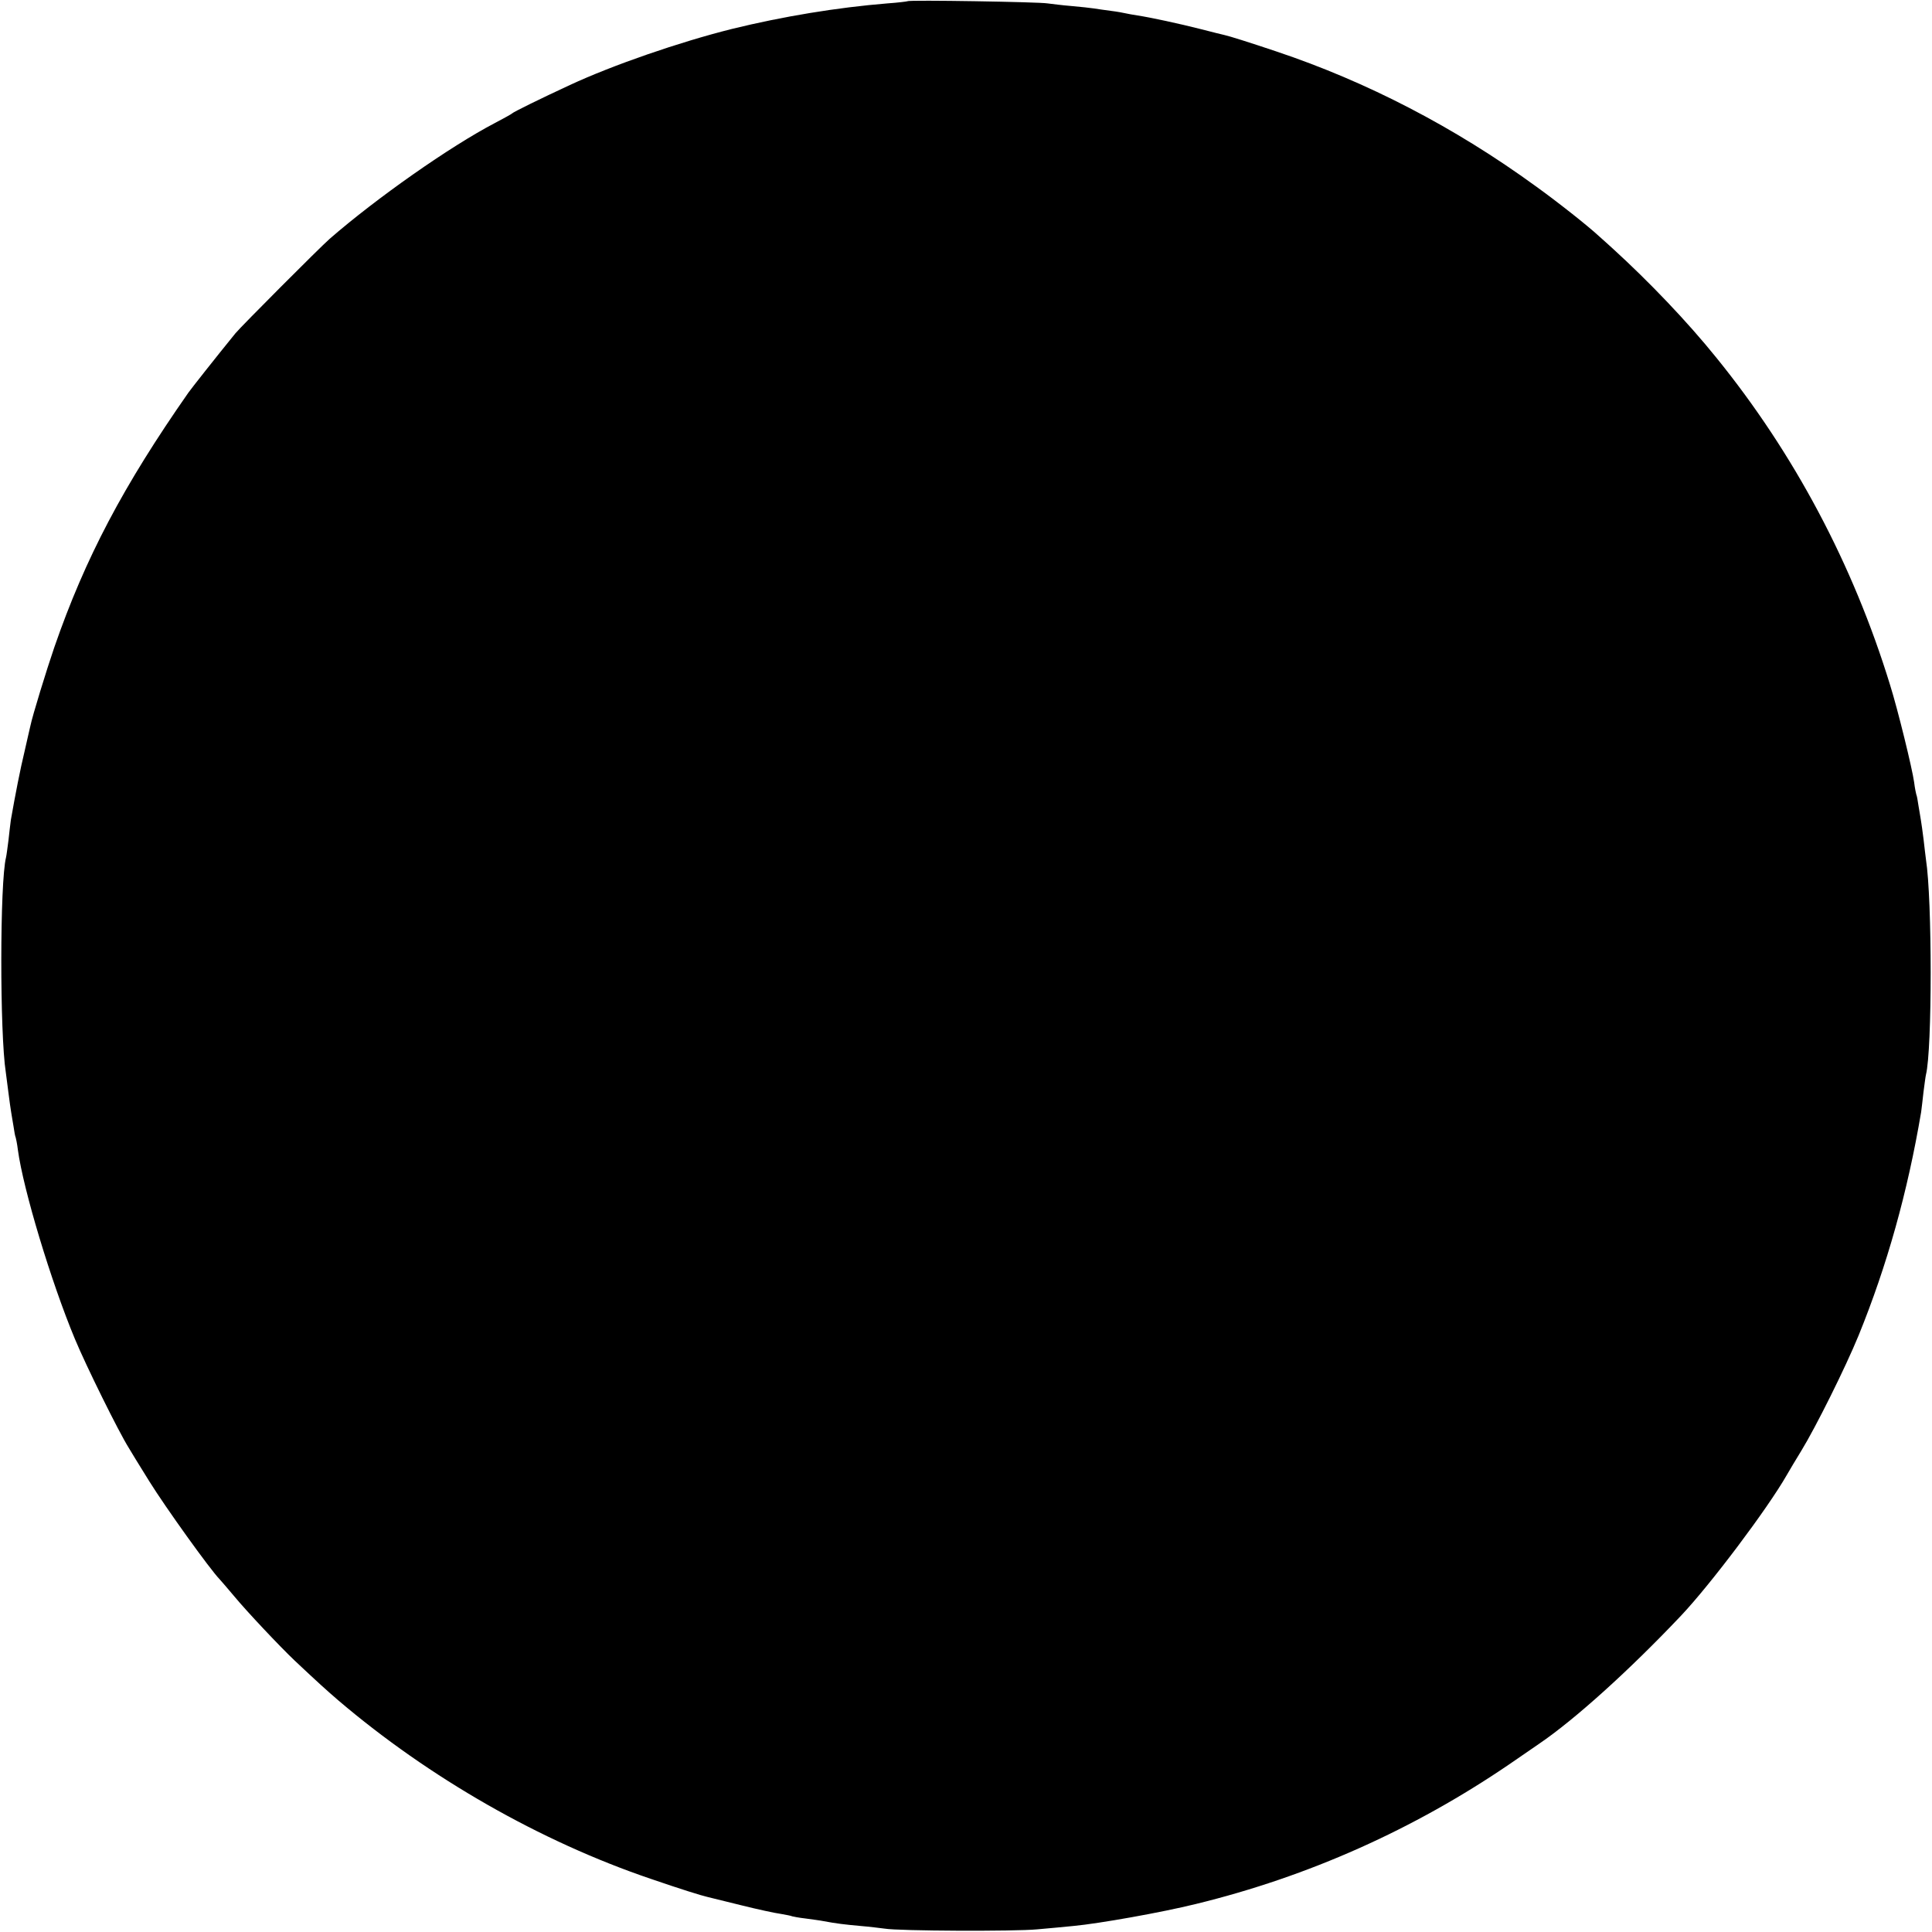
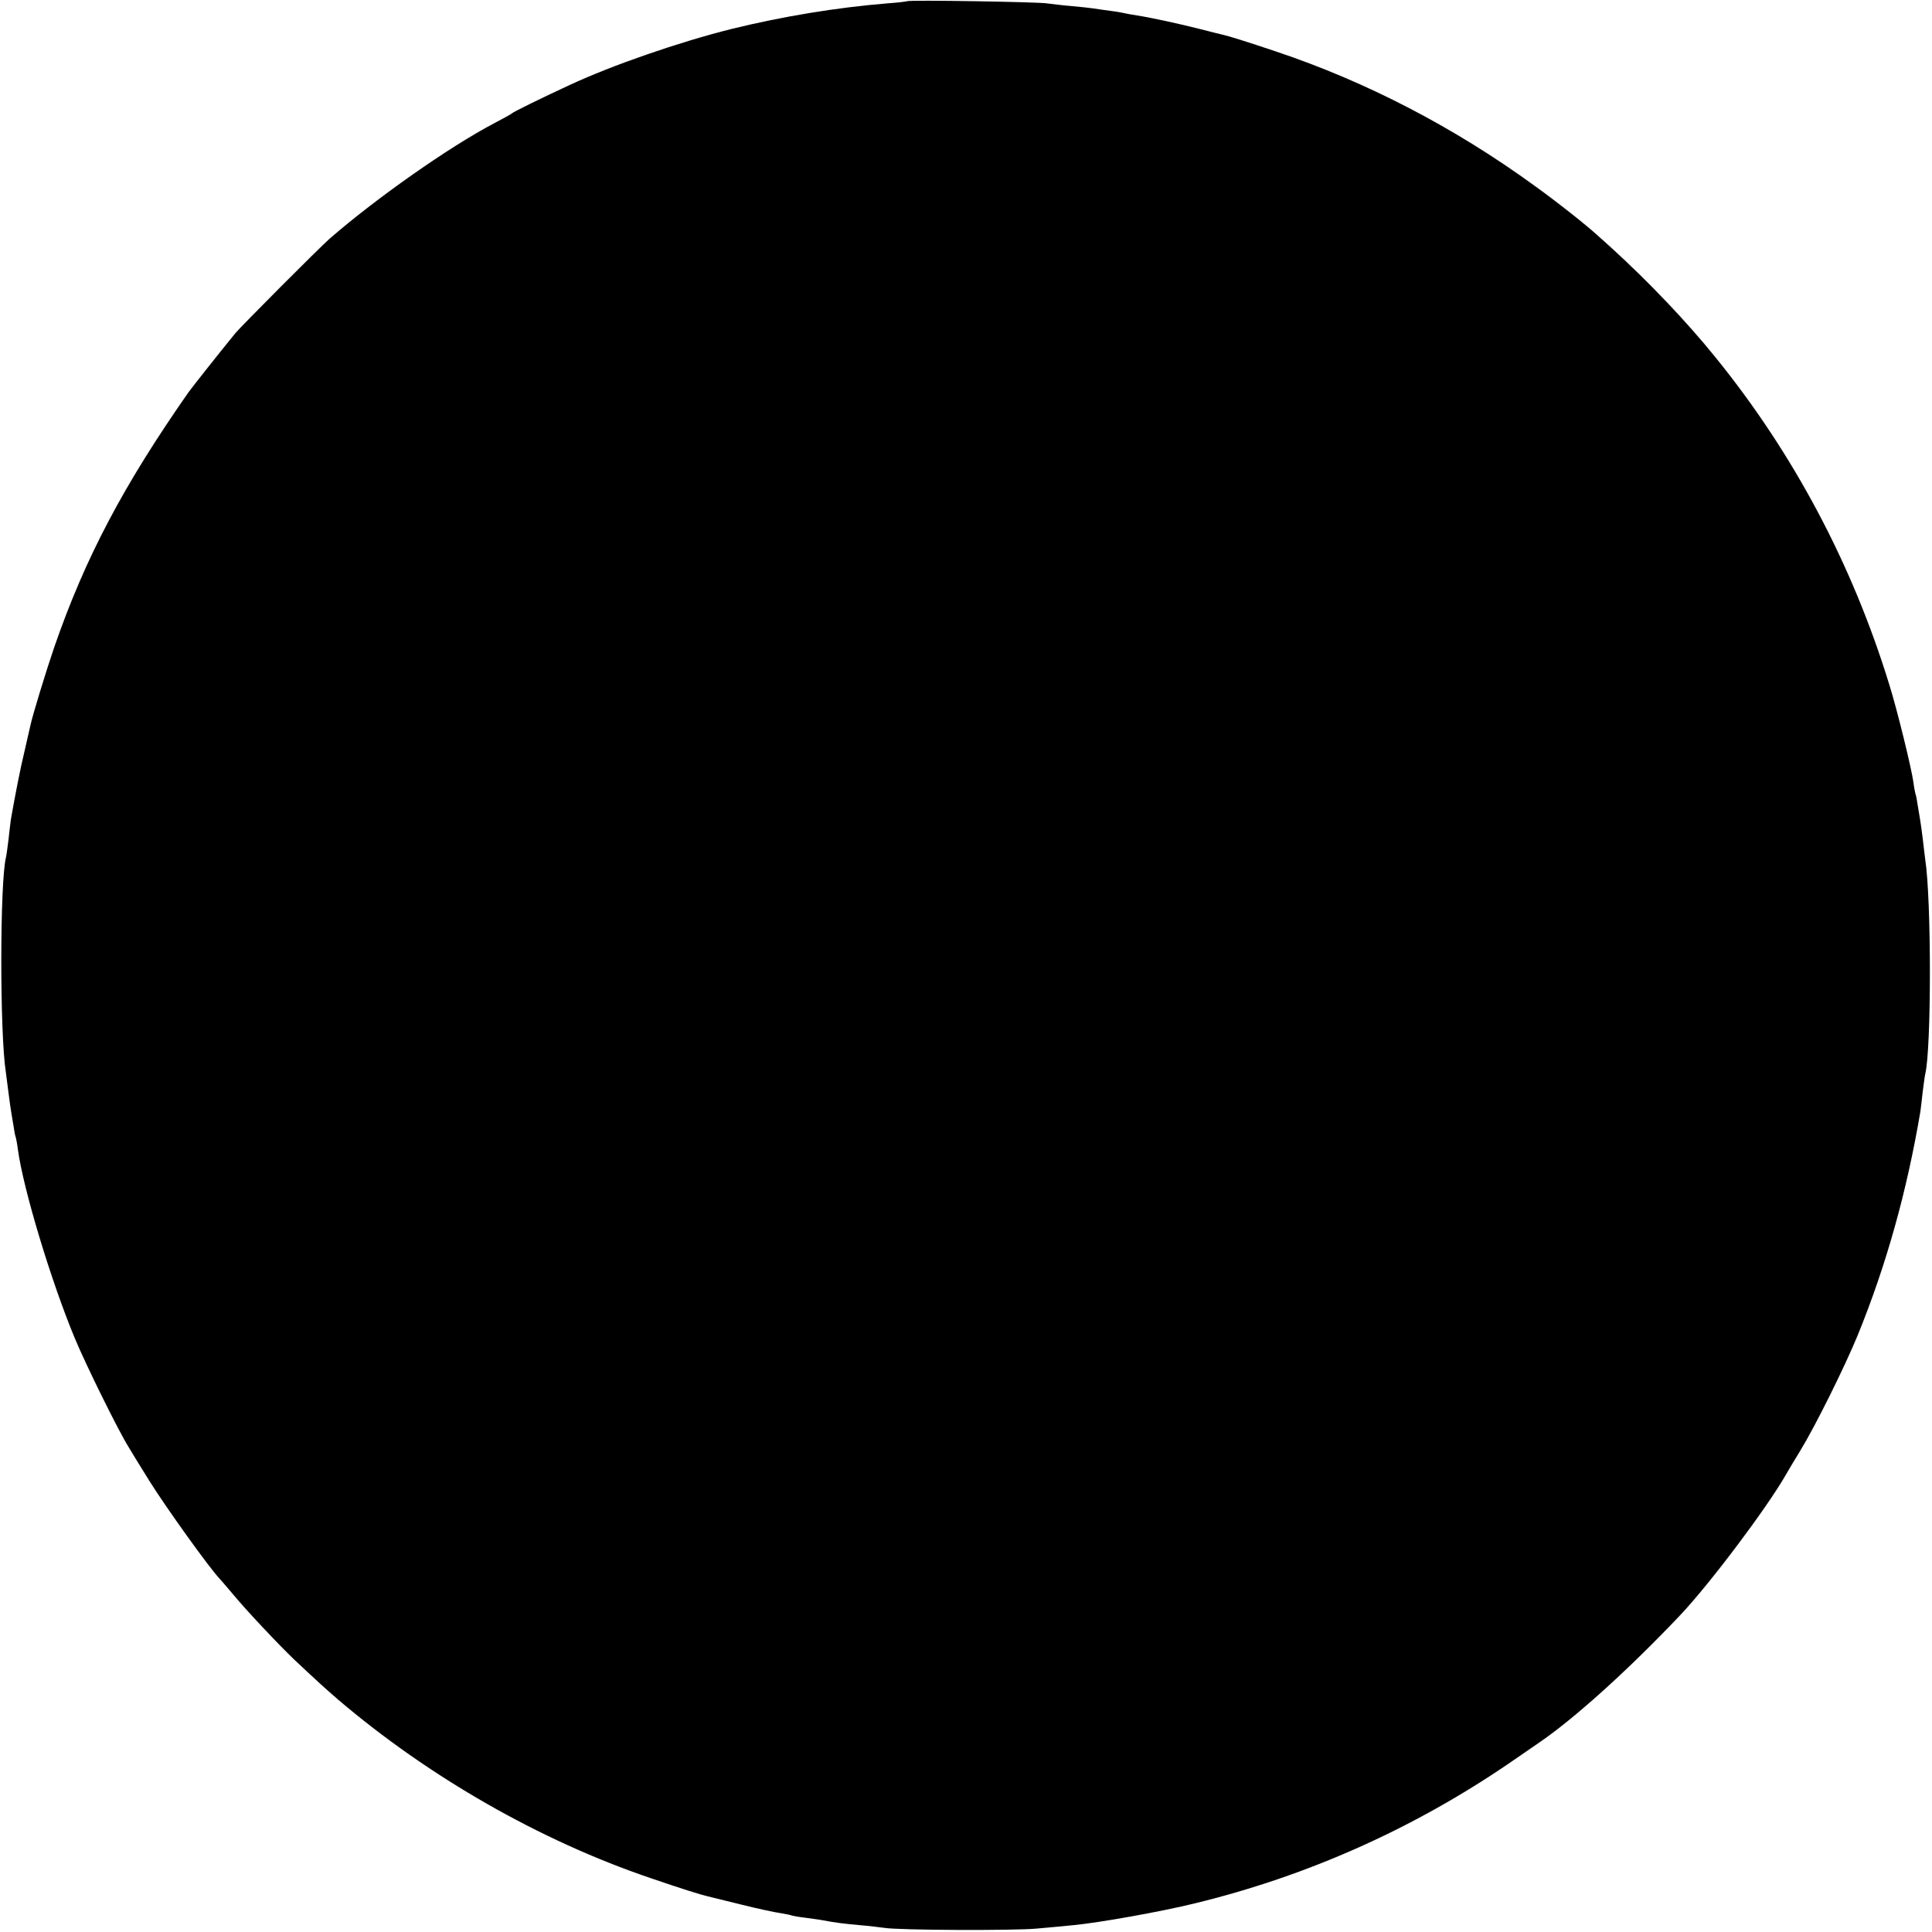
- <svg xmlns="http://www.w3.org/2000/svg" version="1.0" width="800pt" height="800pt" viewBox="0 0 800 800" preserveAspectRatio="xMidYMid meet">
-   <g transform="translate(0,800) scale(0.1,-0.1)" fill="#000000" stroke="none">
-     <path d="M3758 7995 c-1 -1 -39 -6 -83 -9 -209 -17 -433 -54 -645 -106 -216 -54 -494 -150 -670 -232 -121 -56 -235 -112 -240 -118 -3 -3 -34 -20 -70 -39 -186 -97 -492 -312 -685 -480 -43 -38 -366 -362 -390 -391 -83 -102 -183 -229 -195 -246 -269 -385 -427 -684 -555 -1054 -32 -93 -91 -285 -99 -325 -3 -11 -13 -58 -24 -105 -18 -74 -39 -182 -57 -285 -2 -16 -7 -55 -10 -85 -4 -30 -8 -62 -10 -70 -26 -103 -26 -731 -1 -890 2 -14 7 -52 11 -85 4 -32 9 -68 11 -79 2 -11 6 -38 10 -60 3 -22 7 -43 9 -46 1 -3 6 -26 9 -51 22 -164 138 -548 236 -783 46 -111 182 -386 223 -451 6 -11 45 -74 86 -140 66 -106 250 -363 291 -405 8 -9 35 -40 60 -70 54 -65 188 -207 250 -266 99 -93 131 -122 181 -165 377 -321 837 -584 1294 -739 122 -42 212 -70 235 -75 8 -2 70 -17 138 -34 68 -17 142 -33 165 -36 23 -4 44 -8 47 -10 3 -1 28 -6 55 -9 28 -4 61 -8 75 -11 53 -10 87 -14 153 -20 38 -3 83 -9 100 -11 56 -10 539 -12 632 -3 50 4 117 11 150 14 107 10 365 56 507 91 467 114 902 309 1297 578 57 39 113 78 125 86 147 100 373 304 586 529 123 130 359 444 438 582 11 19 38 65 61 102 60 98 182 343 237 477 118 290 203 594 259 925 2 17 7 55 10 85 4 30 8 62 10 70 26 104 26 725 0 891 -2 13 -6 51 -10 84 -4 32 -9 68 -11 79 -2 11 -6 38 -10 60 -3 22 -7 43 -9 46 -1 3 -6 26 -9 51 -8 57 -67 299 -100 404 -153 498 -397 957 -719 1354 -120 149 -279 315 -427 450 -19 17 -46 42 -60 54 -44 41 -173 143 -261 206 -335 244 -700 433 -1074 558 -113 38 -196 64 -215 68 -8 2 -51 12 -96 24 -90 23 -211 49 -264 57 -19 3 -42 7 -50 9 -8 2 -35 7 -60 10 -25 3 -56 8 -70 10 -14 2 -56 7 -93 10 -38 3 -83 9 -100 11 -34 6 -573 15 -579 9z" />
+ <svg xmlns="http://www.w3.org/2000/svg" width="1066.667" height="1066.667" preserveAspectRatio="xMidYMid meet" version="1.0" viewBox="0 0 800 800">
+   <g fill="#000" stroke="none">
+     <path d="M3758 7995 c-1 -1 -39 -6 -83 -9 -209 -17 -433 -54 -645 -106 -216 -54 -494 -150 -670 -232 -121 -56 -235 -112 -240 -118 -3 -3 -34 -20 -70 -39 -186 -97 -492 -312 -685 -480 -43 -38 -366 -362 -390 -391 -83 -102 -183 -229 -195 -246 -269 -385 -427 -684 -555 -1054 -32 -93 -91 -285 -99 -325 -3 -11 -13 -58 -24 -105 -18 -74 -39 -182 -57 -285 -2 -16 -7 -55 -10 -85 -4 -30 -8 -62 -10 -70 -26 -103 -26 -731 -1 -890 2 -14 7 -52 11 -85 4 -32 9 -68 11 -79 2 -11 6 -38 10 -60 3 -22 7 -43 9 -46 1 -3 6 -26 9 -51 22 -164 138 -548 236 -783 46 -111 182 -386 223 -451 6 -11 45 -74 86 -140 66 -106 250 -363 291 -405 8 -9 35 -40 60 -70 54 -65 188 -207 250 -266 99 -93 131 -122 181 -165 377 -321 837 -584 1294 -739 122 -42 212 -70 235 -75 8 -2 70 -17 138 -34 68 -17 142 -33 165 -36 23 -4 44 -8 47 -10 3 -1 28 -6 55 -9 28 -4 61 -8 75 -11 53 -10 87 -14 153 -20 38 -3 83 -9 100 -11 56 -10 539 -12 632 -3 50 4 117 11 150 14 107 10 365 56 507 91 467 114 902 309 1297 578 57 39 113 78 125 86 147 100 373 304 586 529 123 130 359 444 438 582 11 19 38 65 61 102 60 98 182 343 237 477 118 290 203 594 259 925 2 17 7 55 10 85 4 30 8 62 10 70 26 104 26 725 0 891 -2 13 -6 51 -10 84 -4 32 -9 68 -11 79 -2 11 -6 38 -10 60 -3 22 -7 43 -9 46 -1 3 -6 26 -9 51 -8 57 -67 299 -100 404 -153 498 -397 957 -719 1354 -120 149 -279 315 -427 450 -19 17 -46 42 -60 54 -44 41 -173 143 -261 206 -335 244 -700 433 -1074 558 -113 38 -196 64 -215 68 -8 2 -51 12 -96 24 -90 23 -211 49 -264 57 -19 3 -42 7 -50 9 -8 2 -35 7 -60 10 -25 3 -56 8 -70 10 -14 2 -56 7 -93 10 -38 3 -83 9 -100 11 -34 6 -573 15 -579 9z" transform="translate(0,800) scale(0.1,-0.1)" />
  </g>
</svg>
